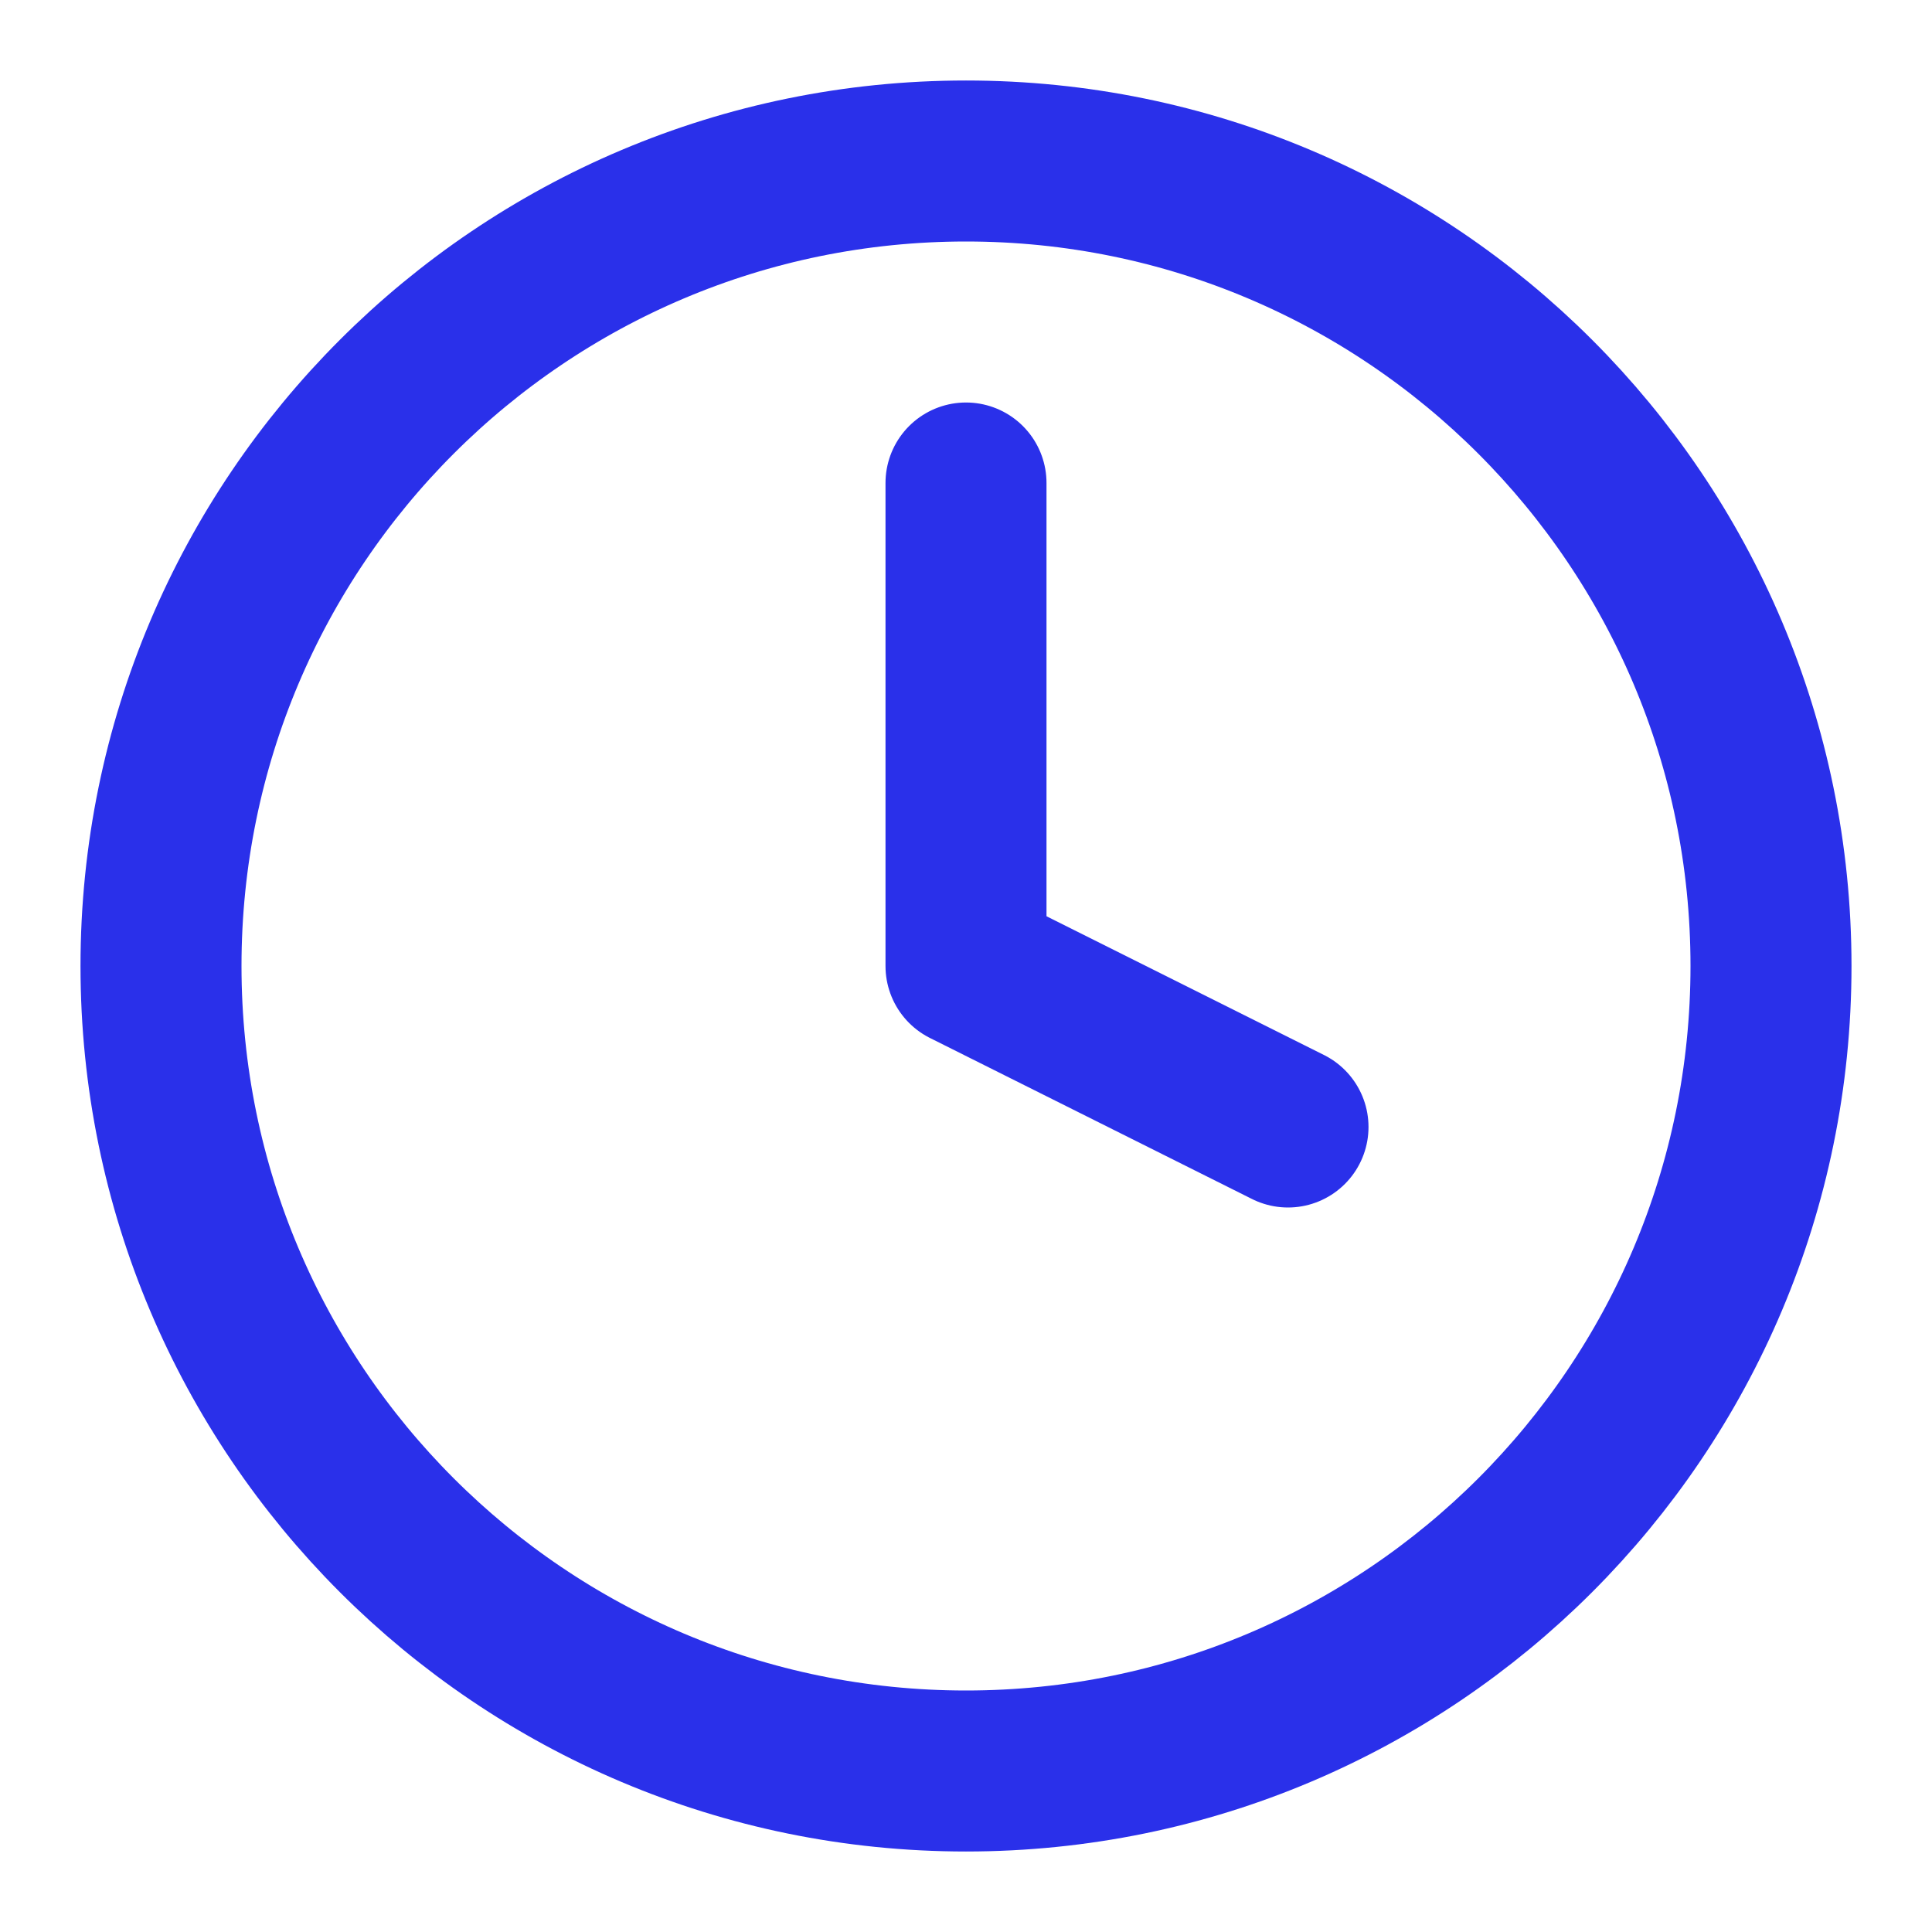
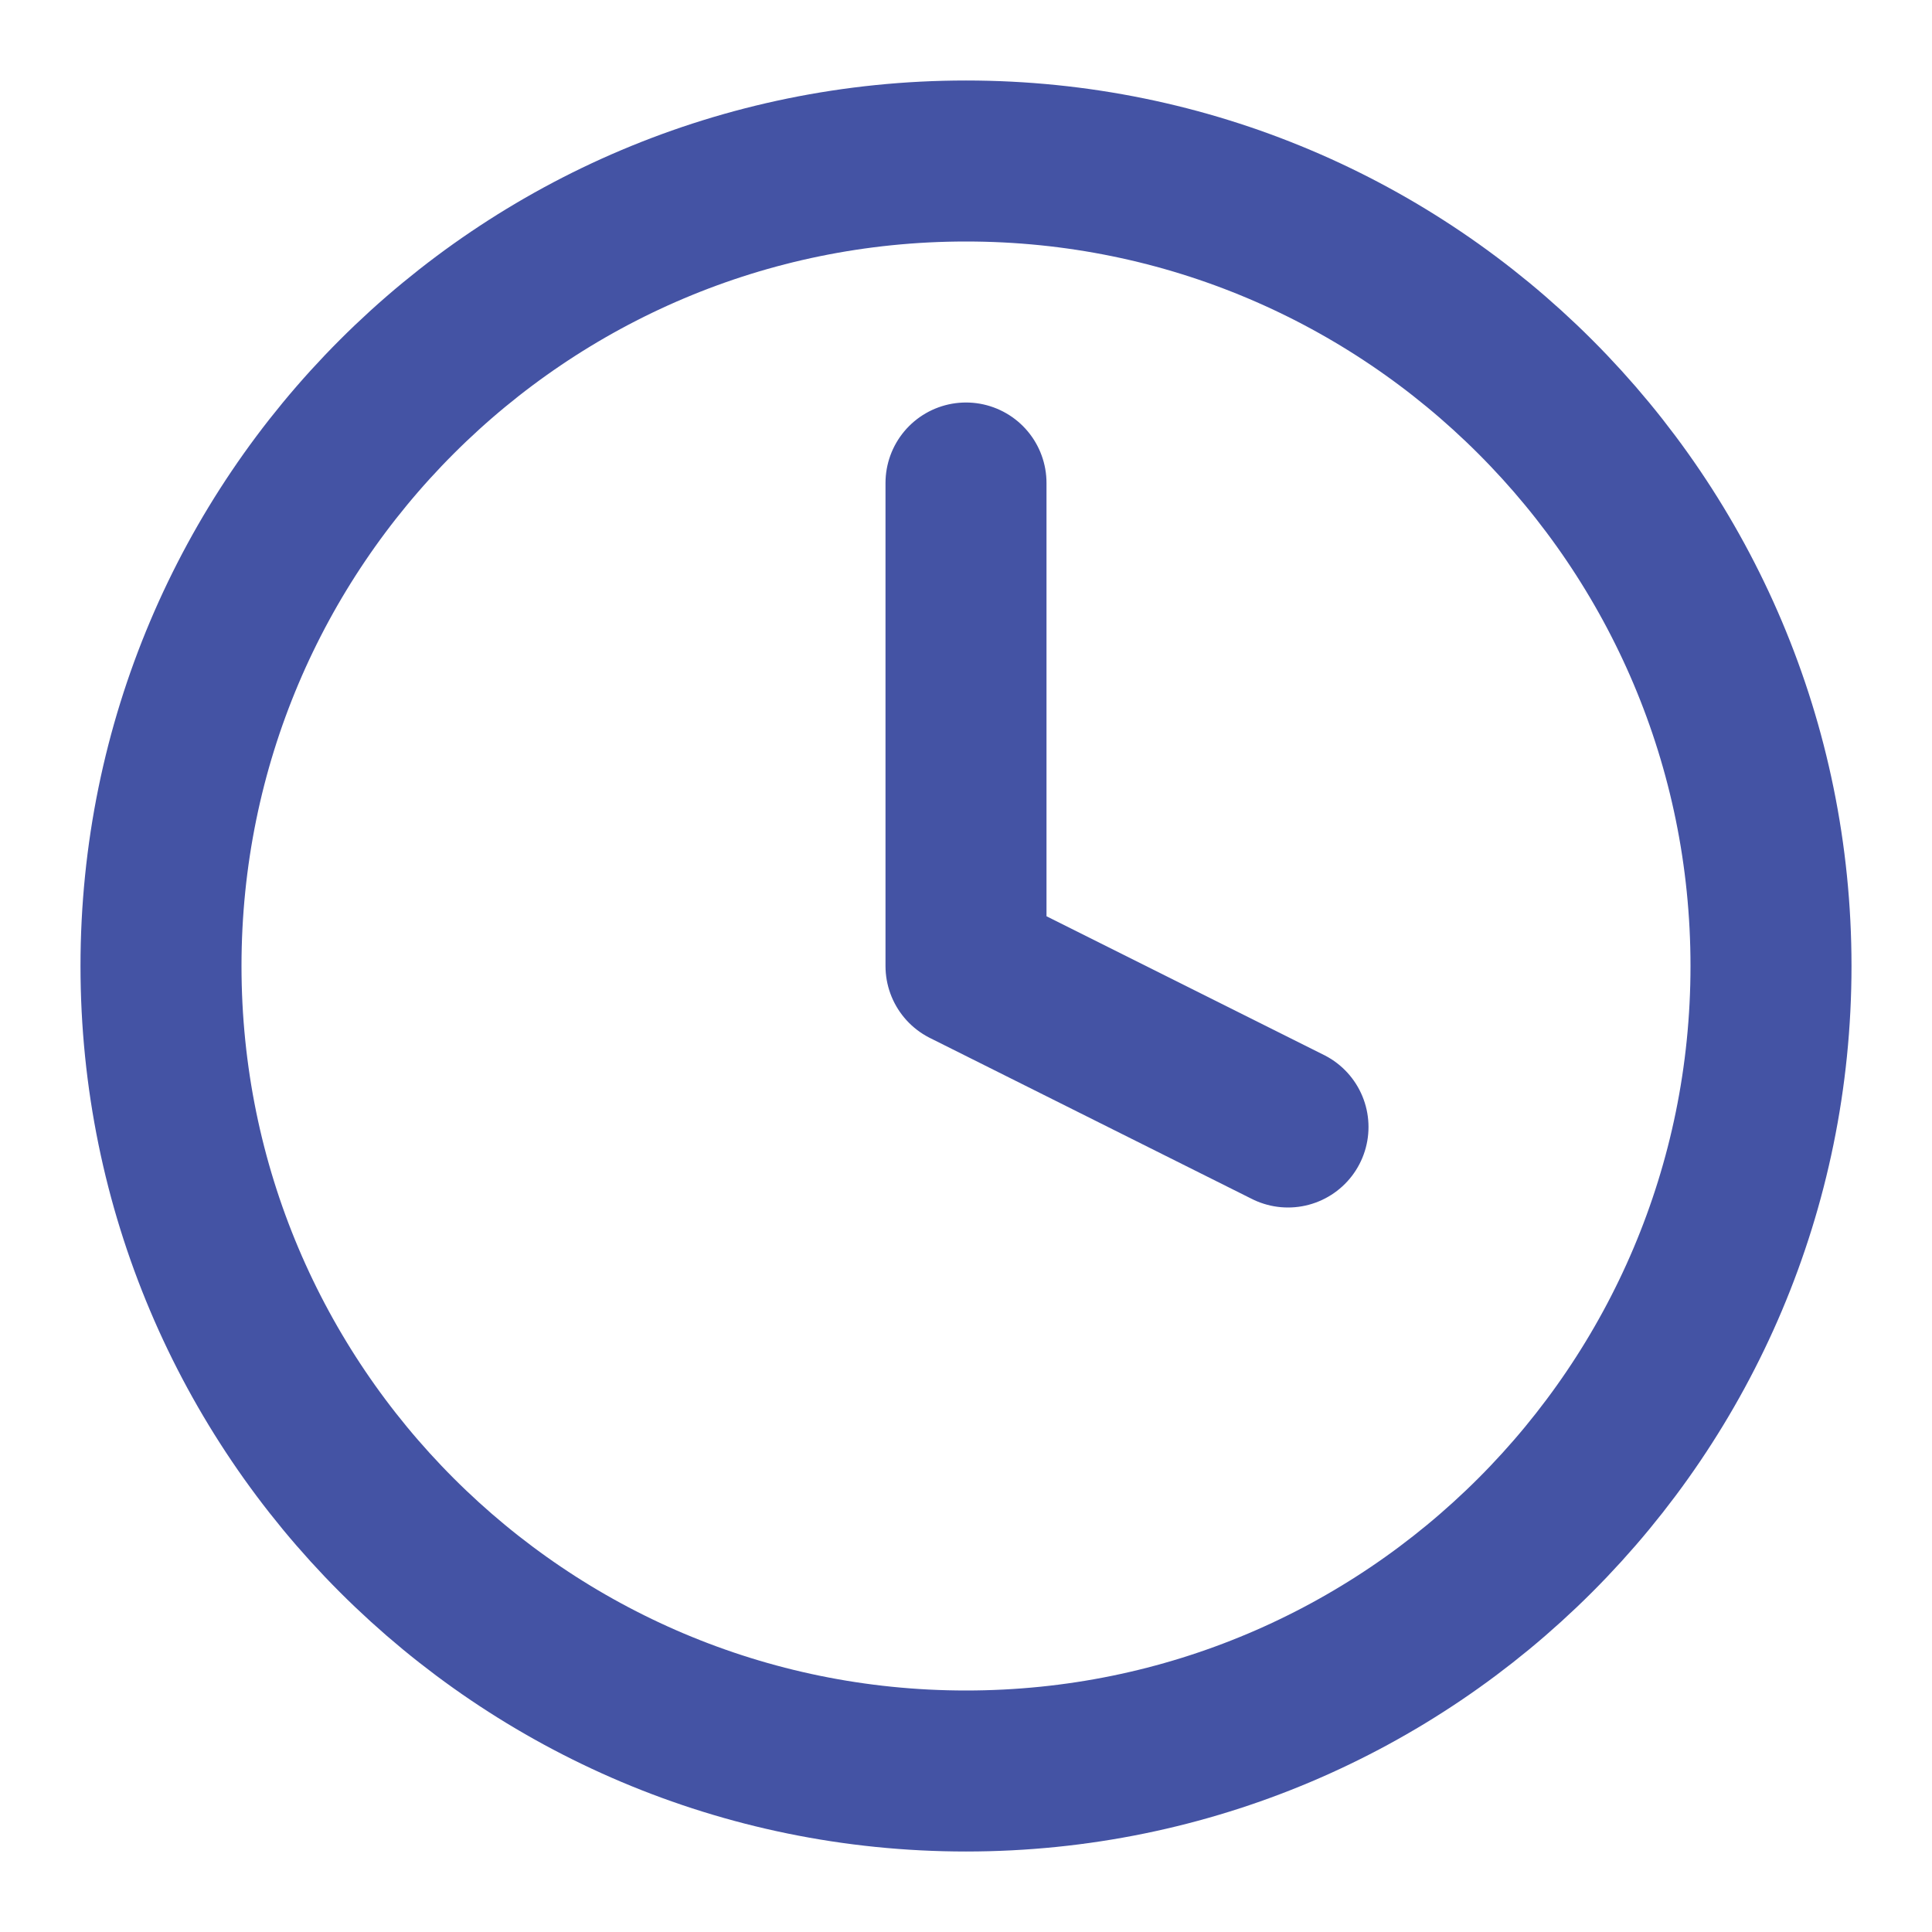
<svg xmlns="http://www.w3.org/2000/svg" width="24" height="24" viewBox="0 0 24 24" fill="none">
-   <path d="M12 6V12L16 14M22 12C22 17.523 17.523 22 12 22C6.477 22 2 17.523 2 12C2 6.477 6.477 2 12 2C17.523 2 22 6.477 22 12Z" stroke="#2A30EA" stroke-width="2" stroke-linecap="round" stroke-linejoin="round" />
+   <path d="M12 6V12L16 14M22 12C22 17.523 17.523 22 12 22C6.477 22 2 17.523 2 12C2 6.477 6.477 2 12 2C17.523 2 22 6.477 22 12Z" stroke="#4453a4" stroke-width="2" stroke-linecap="round" stroke-linejoin="round" />
</svg>
